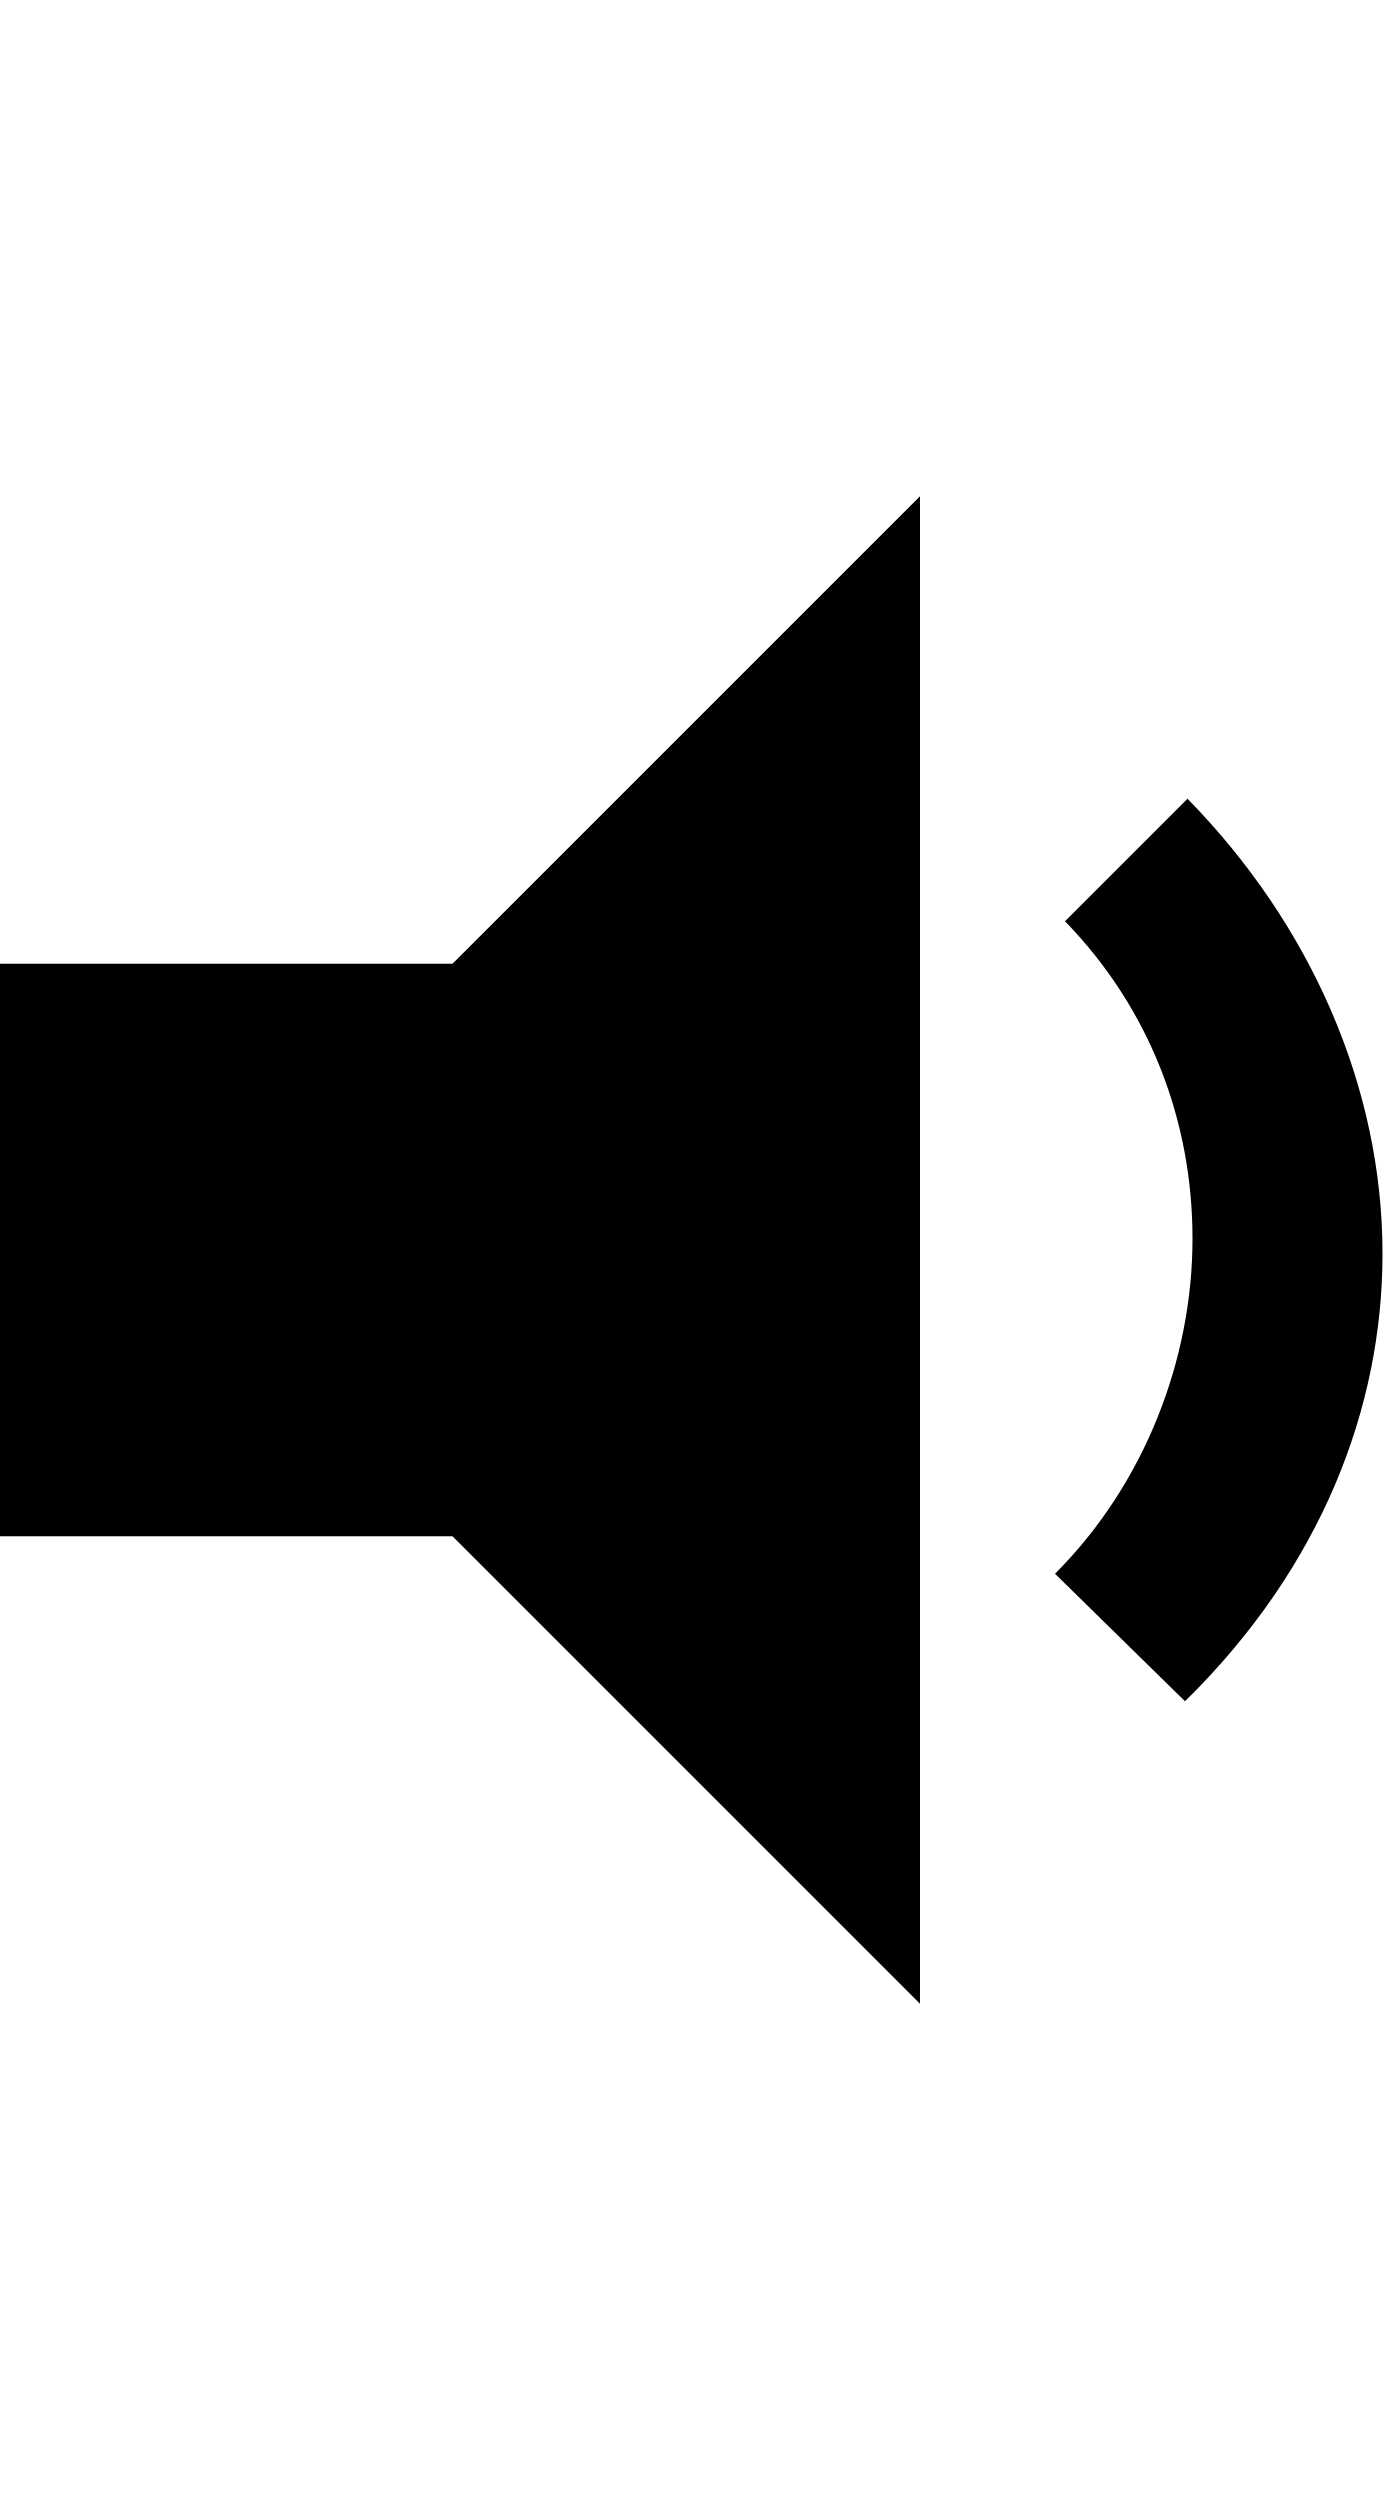
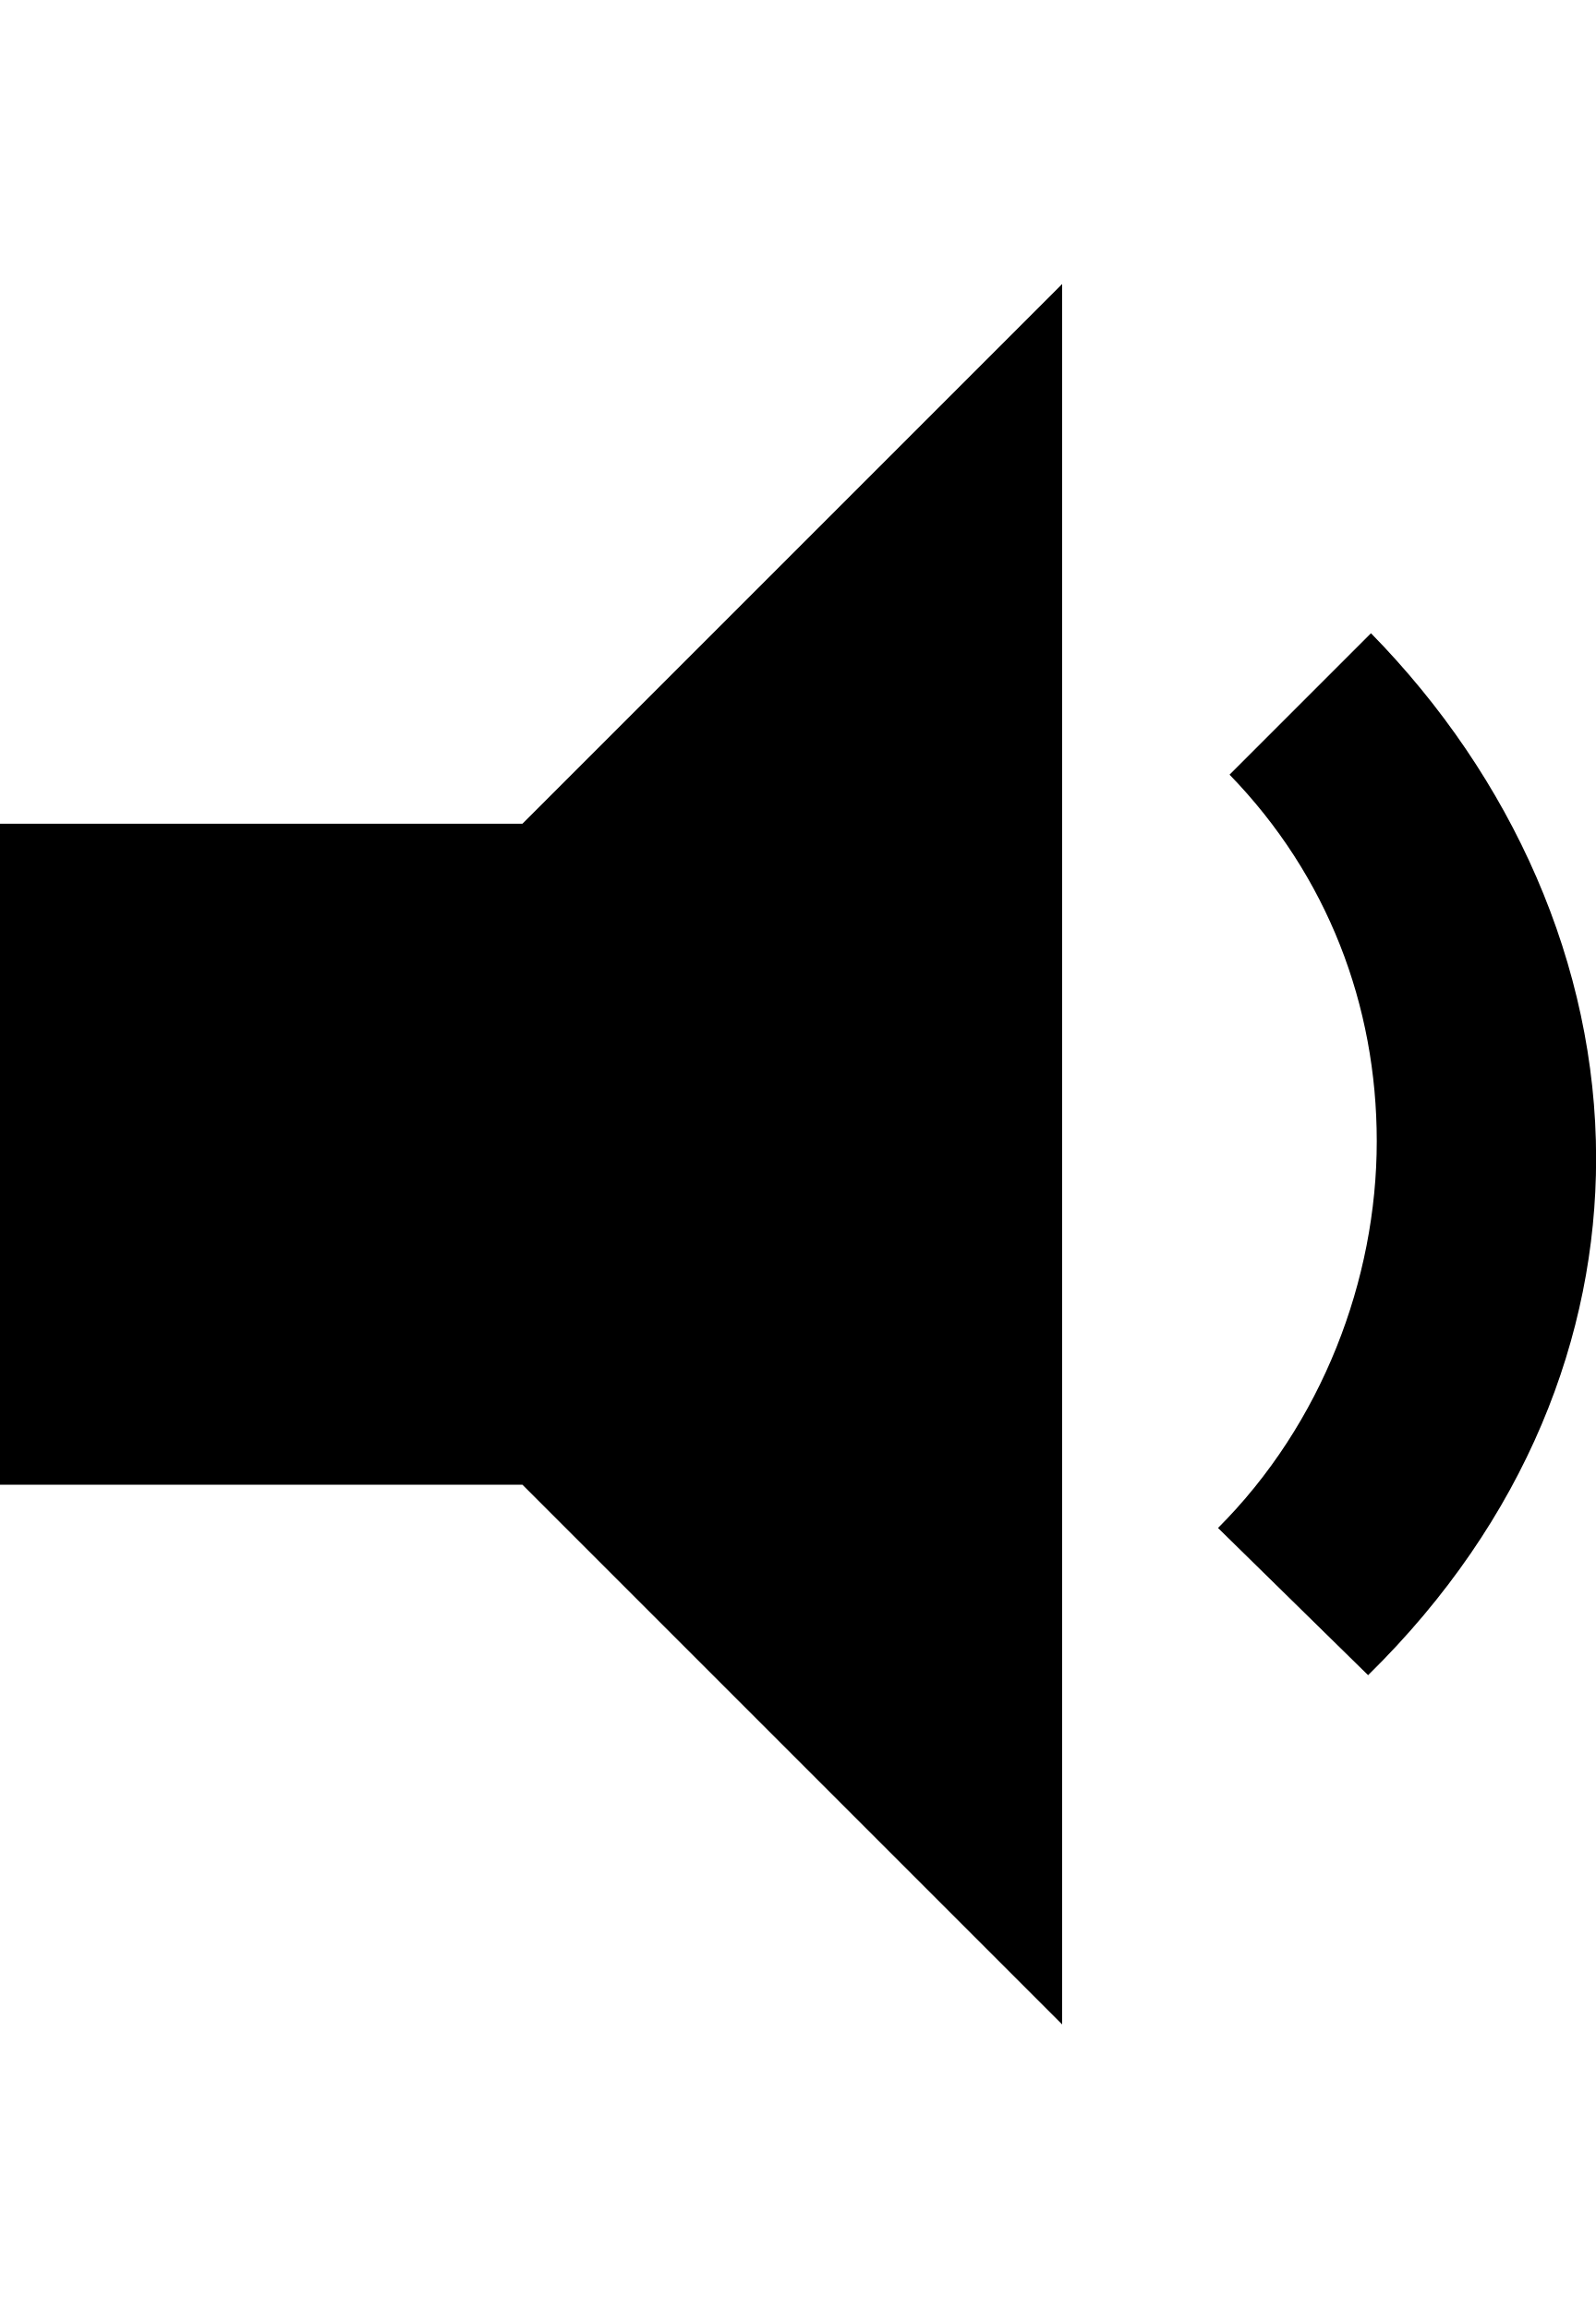
- <svg xmlns="http://www.w3.org/2000/svg" height="1000px" width="553px">
-   <g>
-     <path d="M368 198.5c0 0 0 603 0 603c0 0 -187 -187 -187 -187c0 0 -181 0 -181 0c0 0 0 -229 0 -229c0 0 181 0 181 0c0 0 187 -187 187 -187m106 482c0 0 -52 -51 -52 -51c36 -36 55 -86 55 -134c0 -47 -17 -92 -51 -127c0 0 49 -49 49 -49c49 50 78 115 78 182c0 61 -24 125 -79 179c0 0 0 0 0 0" />
-   </g>
+ <svg xmlns="http://www.w3.org/2000/svg" height="1000" width="691">
+   <path d="M460 123l0 753.75l-233.75 -233.75l-226.25 0l0 -286.25l226.25 0zm132.5 602.5l-65 -63.75c45 -45 68.75 -107.5 68.75 -167.5 0 -58.75 -21.25 -115 -63.75 -158.75l61.25 -61.25c61.25 62.5 97.5 143.75 97.5 227.5 0 76.25 -30 156.25 -98.75 223.75z" />
</svg>
